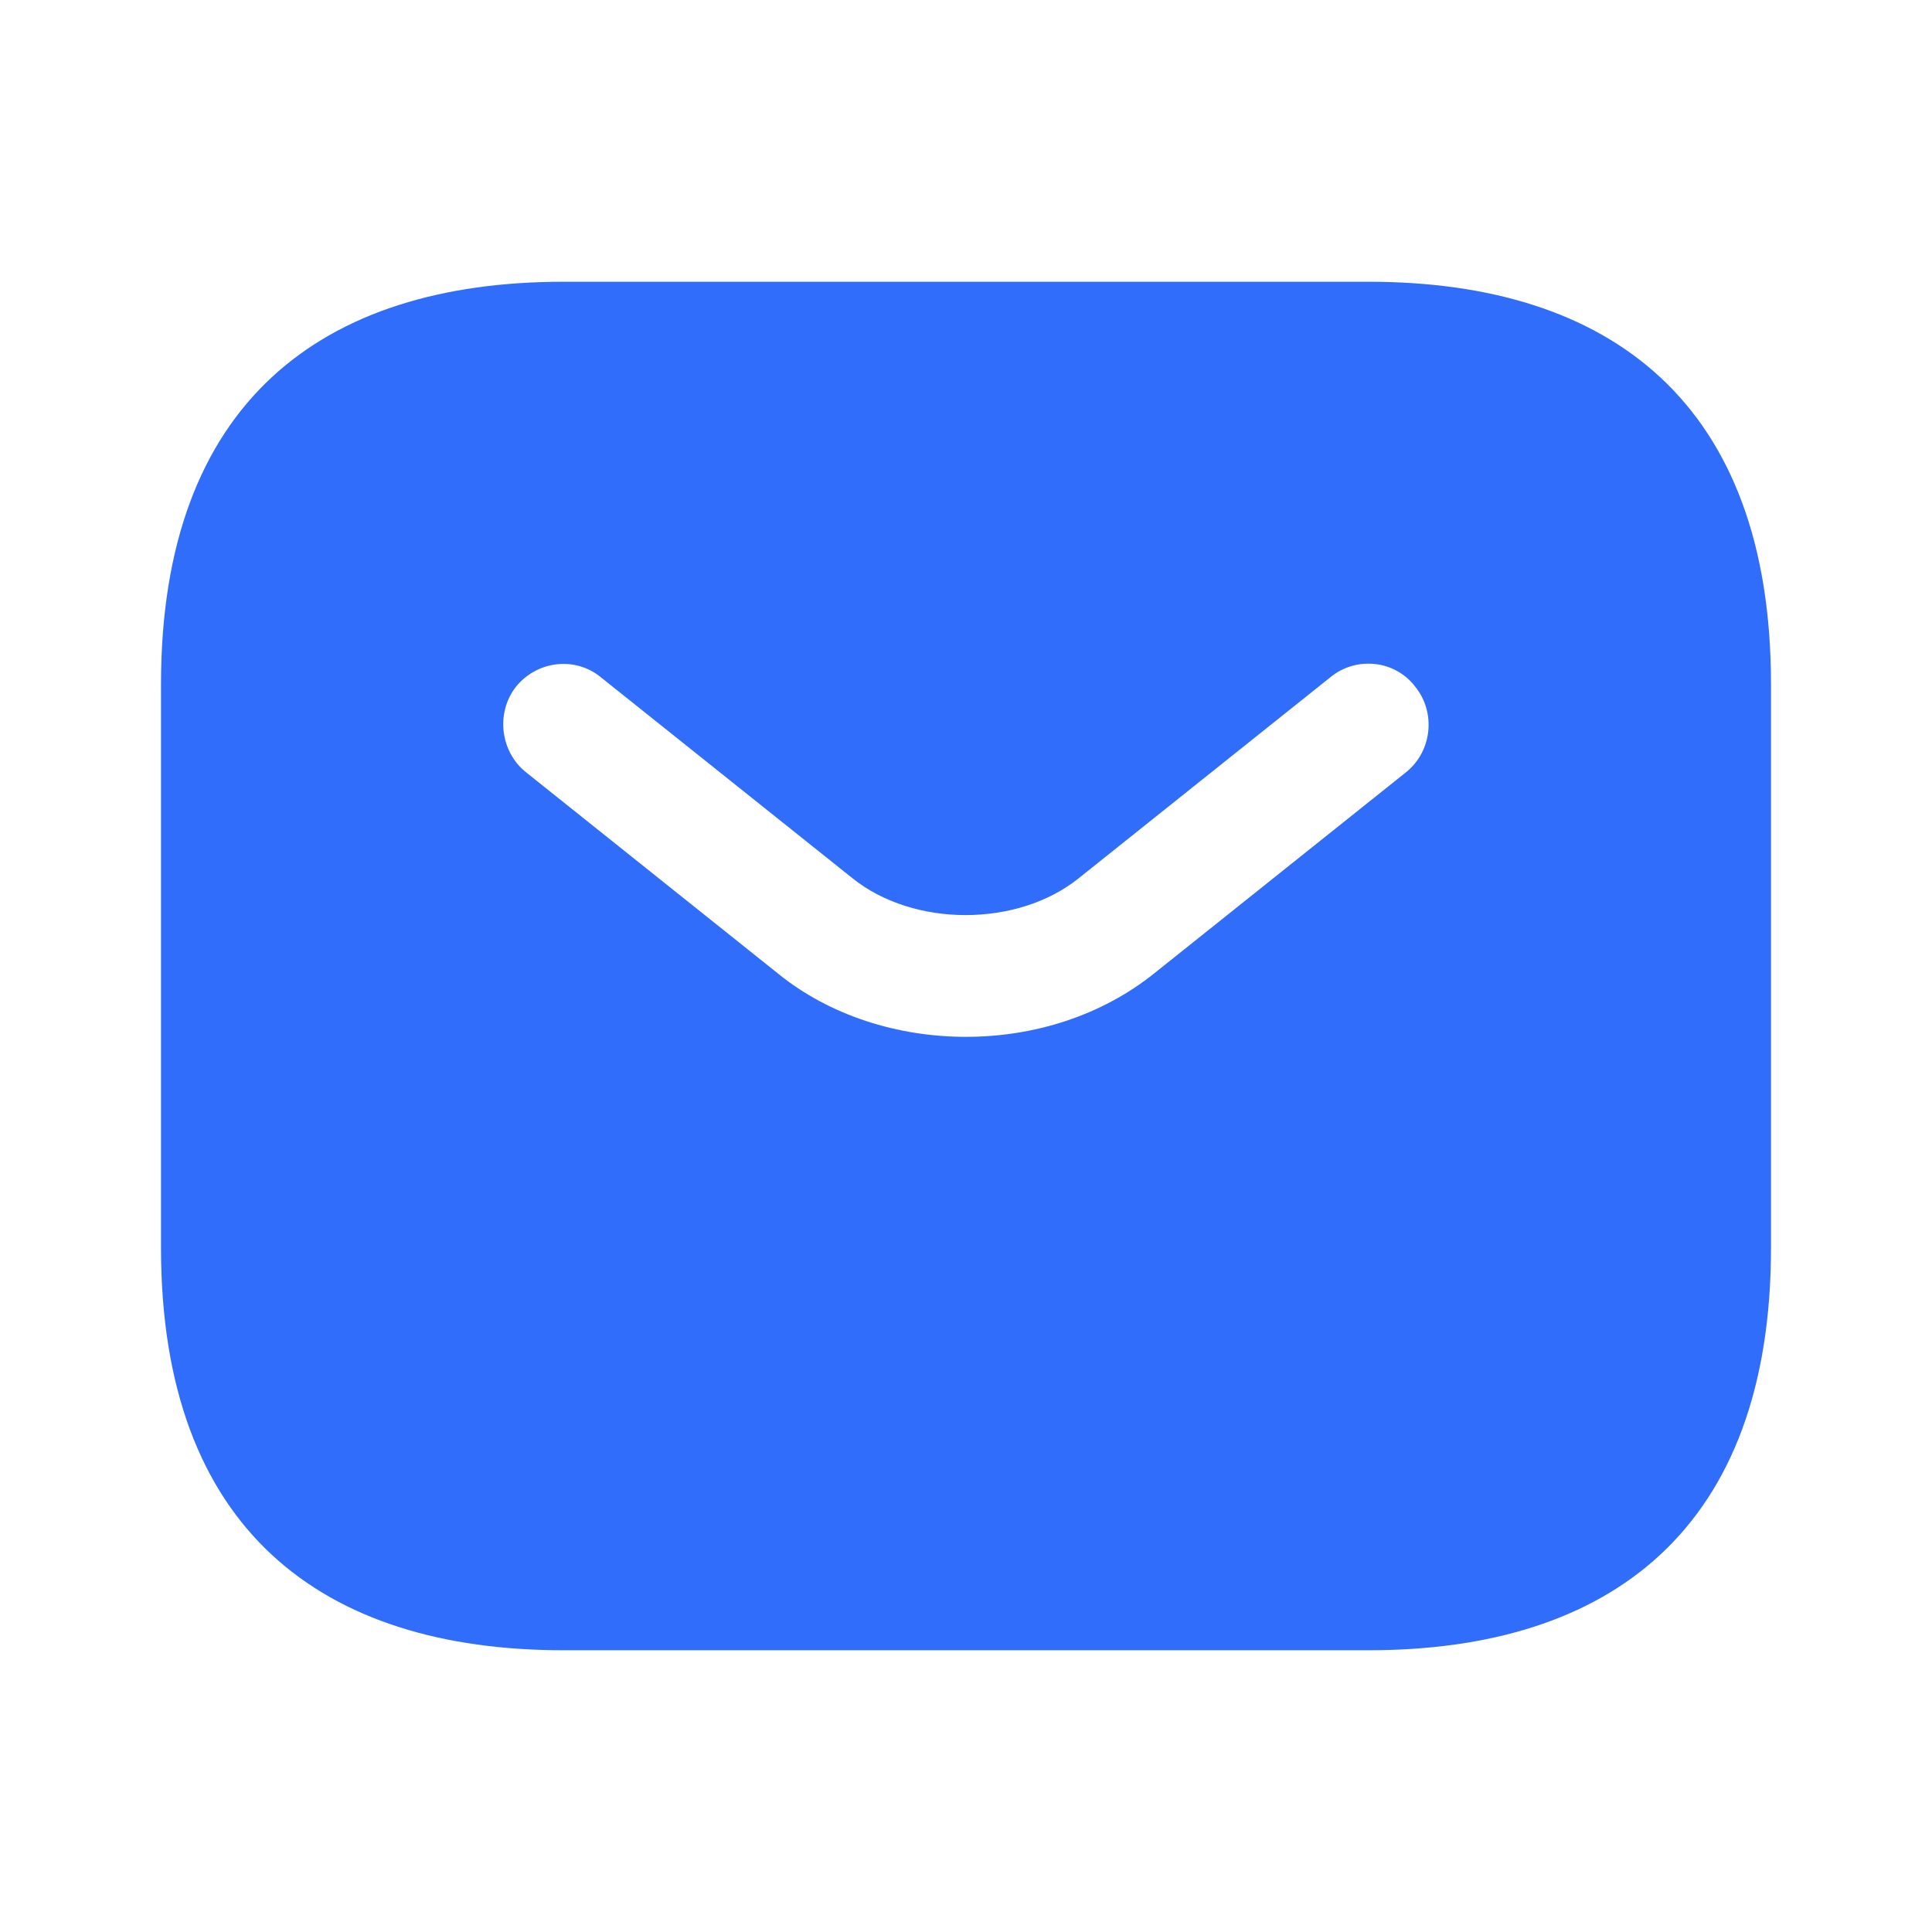
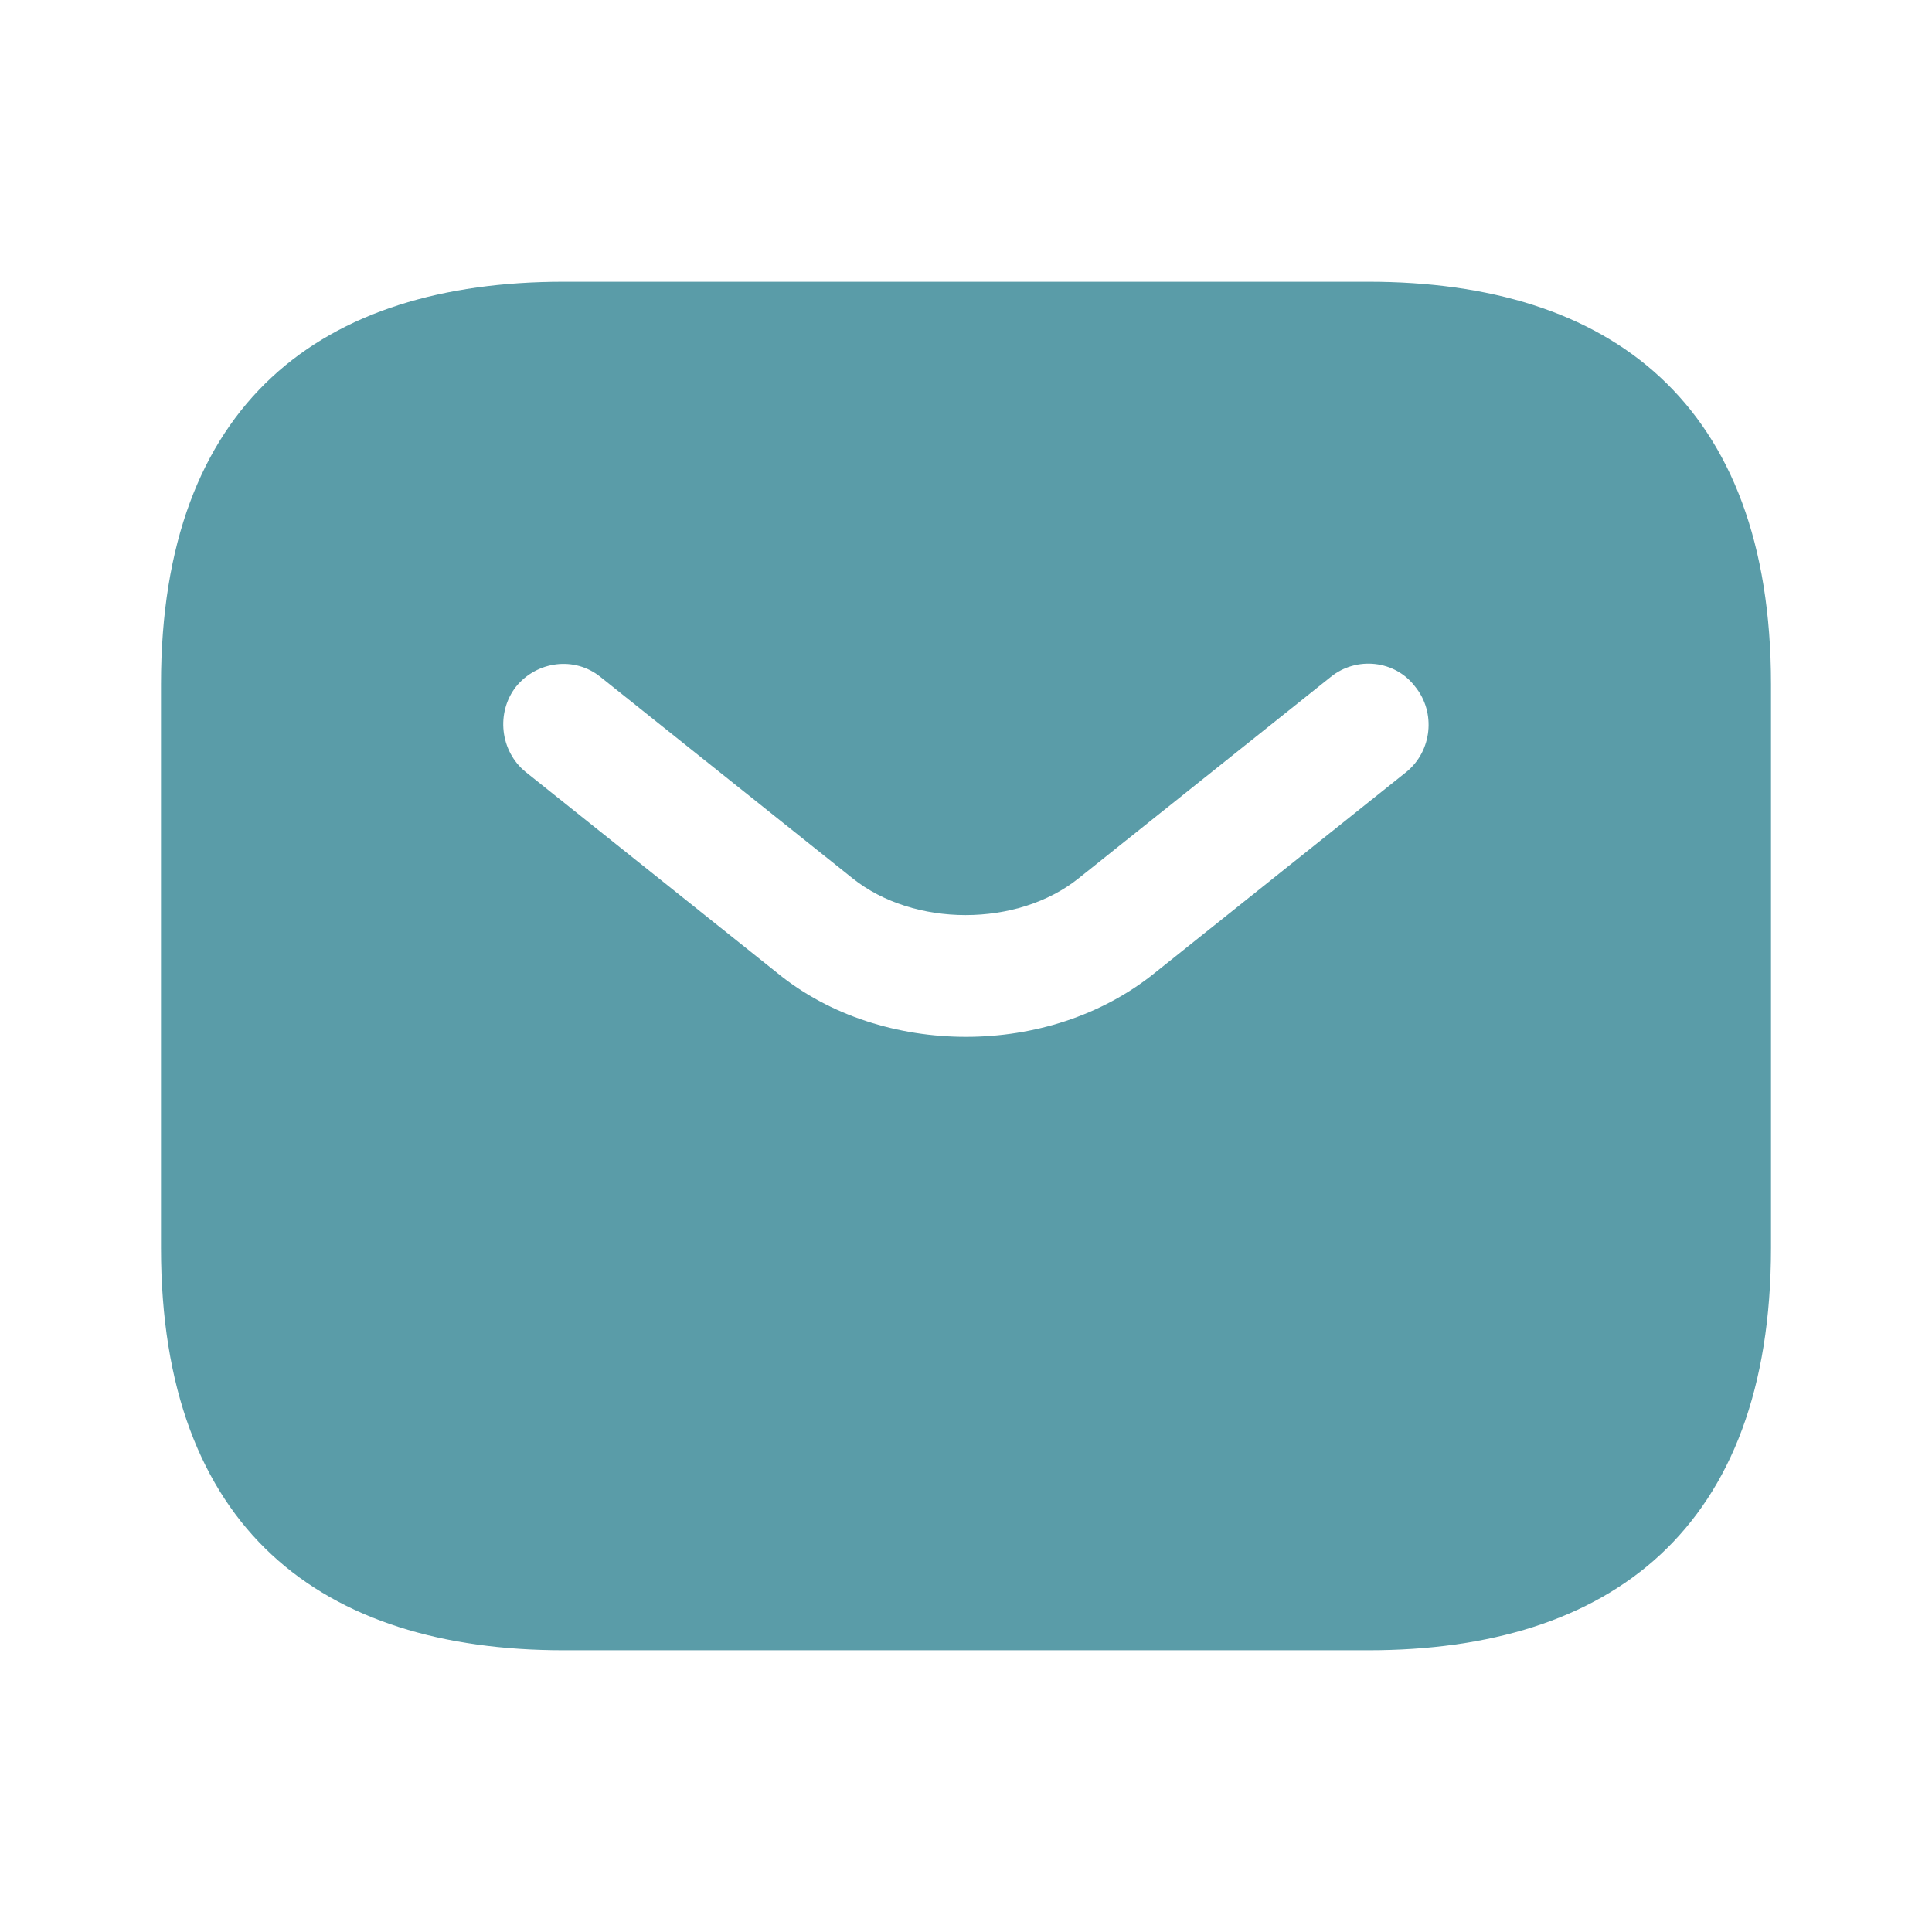
<svg xmlns="http://www.w3.org/2000/svg" width="24" height="24" viewBox="0 0 24 24" fill="none">
-   <path d="M17 3.5H7C4 3.5 2 5 2 8.5V15.5C2 19 4 20.5 7 20.5H17C20 20.5 22 19 22 15.5V8.5C22 5 20 3.5 17 3.5ZM17.47 9.59L14.34 12.09C13.68 12.62 12.84 12.88 12 12.88C11.16 12.88 10.31 12.62 9.66 12.09L6.53 9.59C6.21 9.33 6.16 8.85 6.41 8.53C6.67 8.21 7.14 8.15 7.46 8.41L10.59 10.91C11.35 11.52 12.64 11.52 13.4 10.91L16.53 8.41C16.85 8.15 17.33 8.2 17.58 8.53C17.84 8.85 17.79 9.33 17.47 9.59Z" fill="#306DFA" />
+   <path d="M17 3.5H7C4 3.5 2 5 2 8.5V15.5C2 19 4 20.5 7 20.5H17C20 20.5 22 19 22 15.5V8.5C22 5 20 3.5 17 3.5ZM17.47 9.59L14.34 12.09C13.68 12.62 12.84 12.88 12 12.88C11.16 12.88 10.31 12.62 9.66 12.09L6.53 9.59C6.21 9.33 6.16 8.85 6.41 8.53C6.67 8.21 7.14 8.15 7.46 8.41L10.59 10.91C11.35 11.52 12.64 11.52 13.4 10.91L16.53 8.41C16.85 8.15 17.33 8.2 17.58 8.53C17.84 8.85 17.79 9.33 17.47 9.59Z" fill="#2A7F8F" fill-opacity="0.77" />
</svg>
